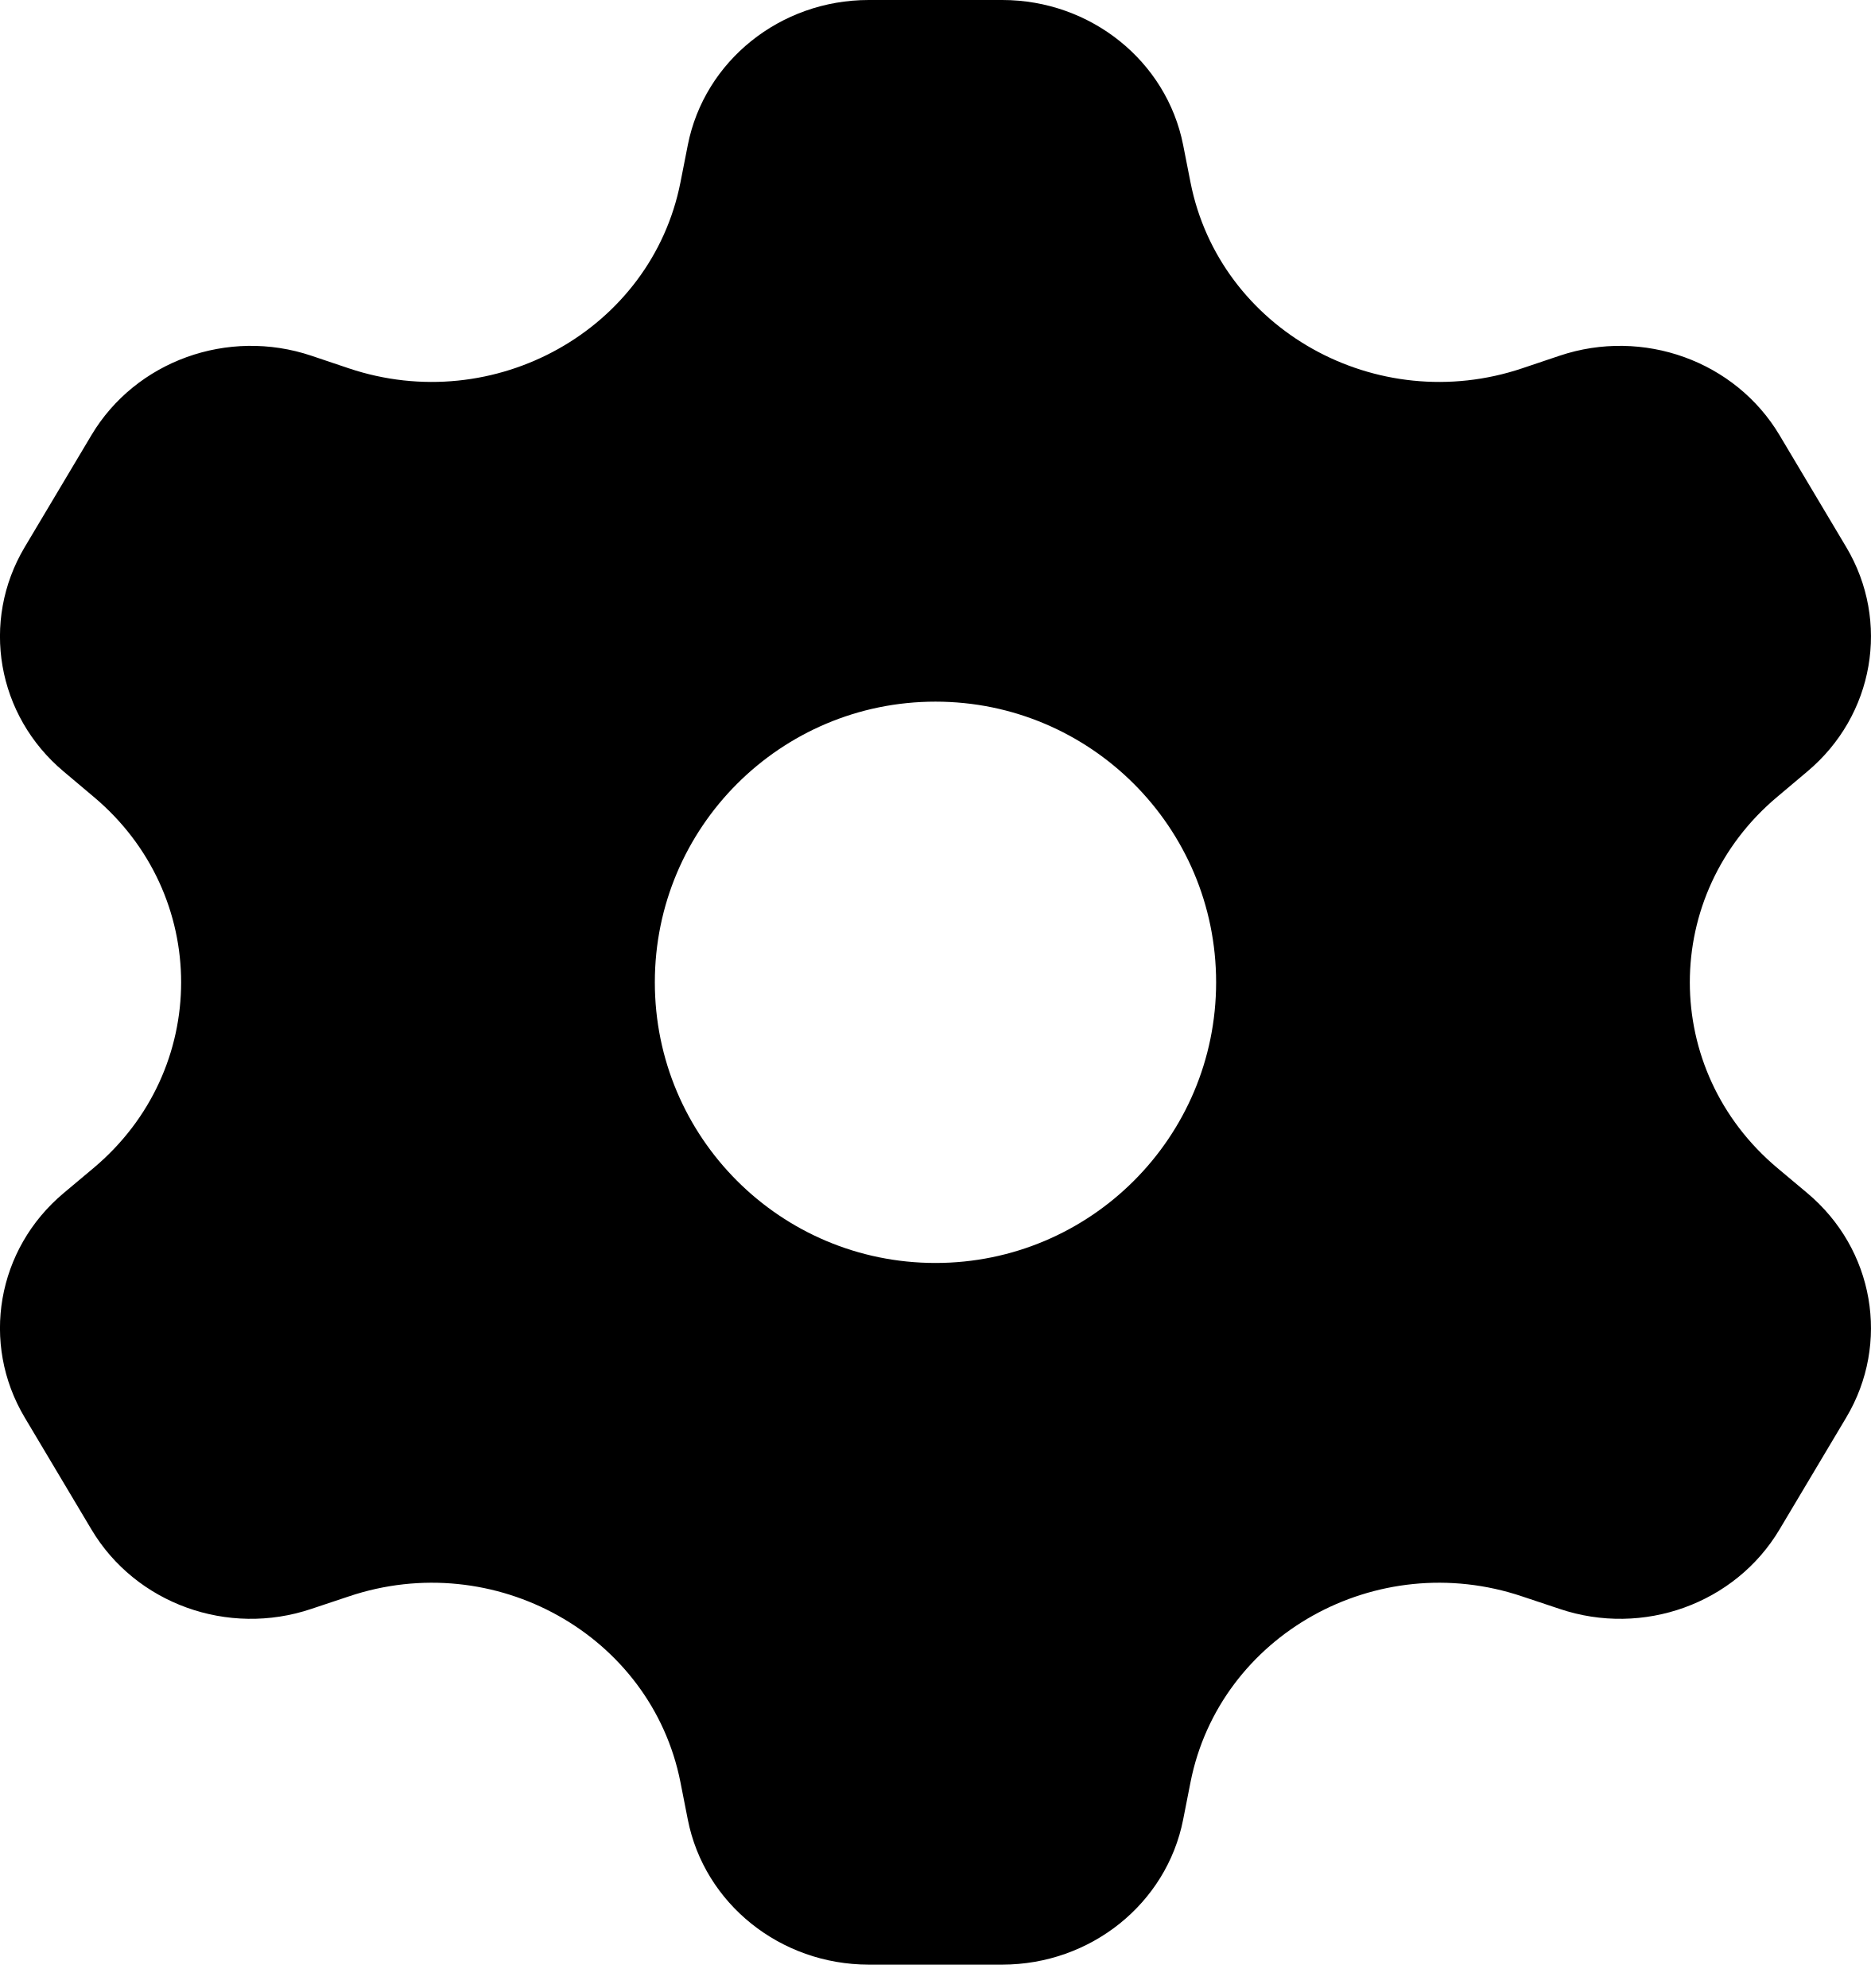
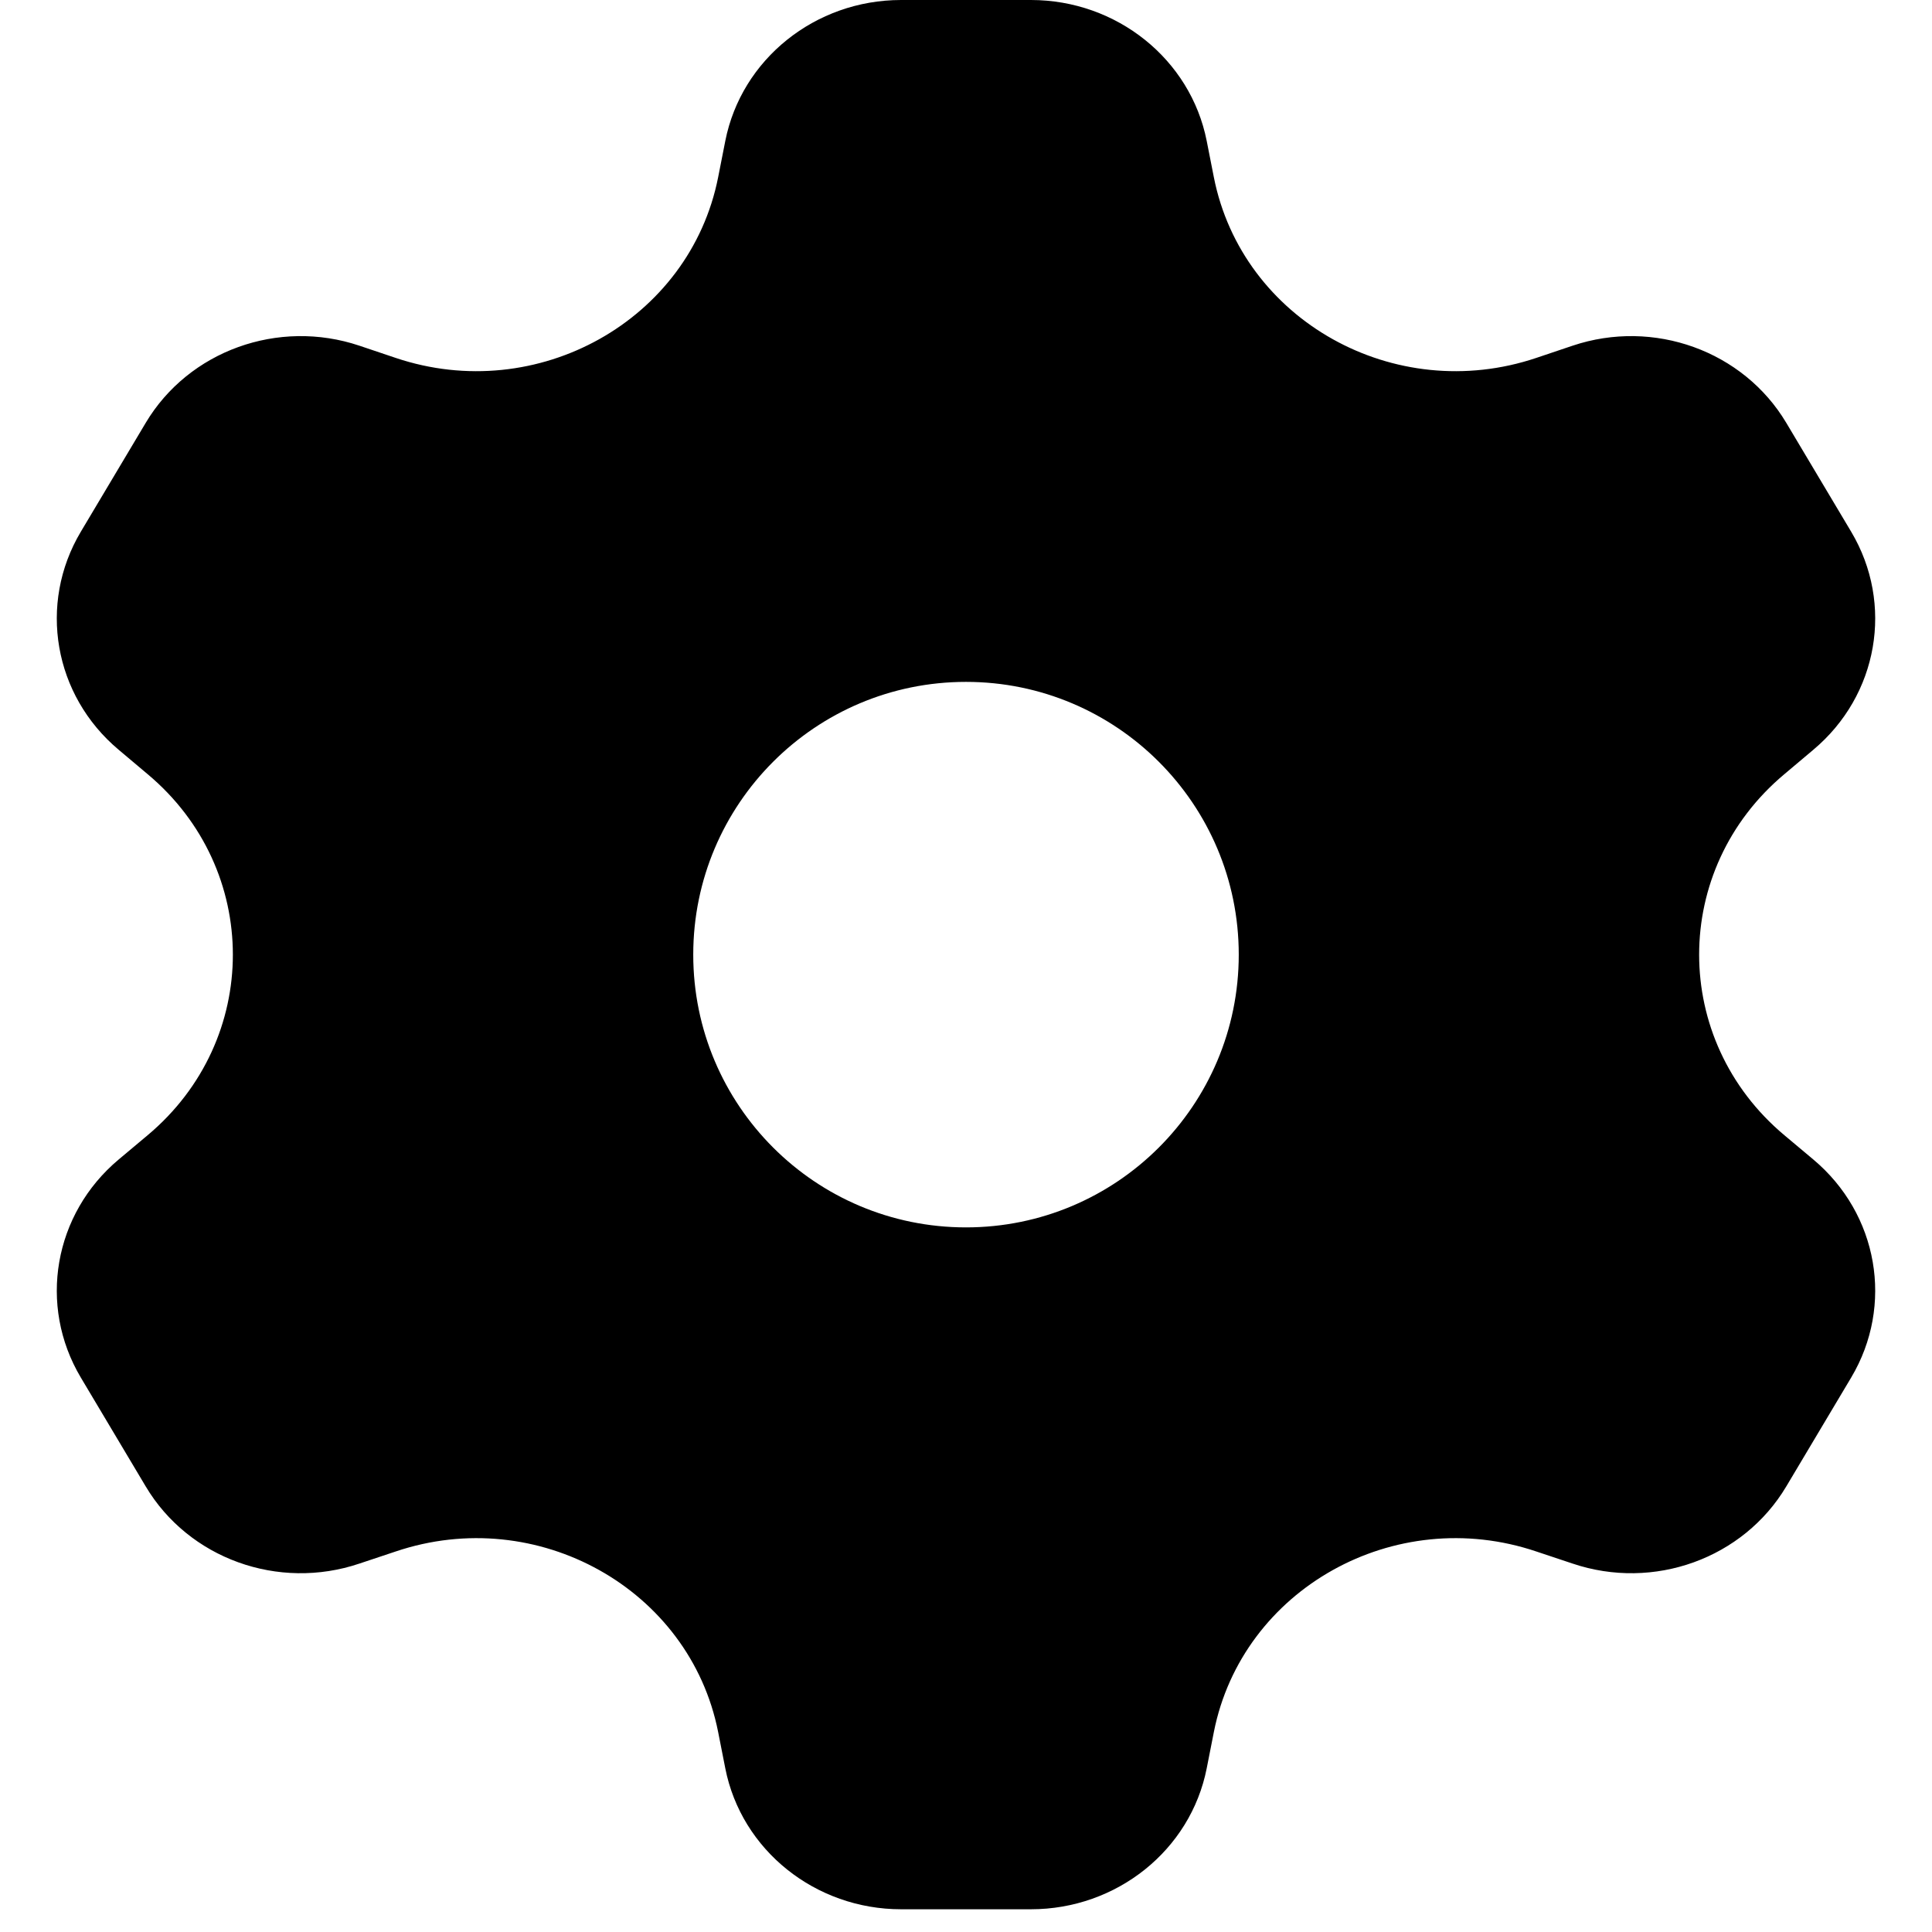
- <svg xmlns="http://www.w3.org/2000/svg" width="16" height="17" viewBox="0 0 16 17" fill="none">
+ <svg xmlns="http://www.w3.org/2000/svg" width="32" height="32" viewBox="0 0 16 17" fill="none">
  <path fill-rule="evenodd" clip-rule="evenodd" d="M8.571 0C9.326 0 9.976 0.521 10.118 1.24L10.181 1.56C10.43 2.818 11.772 3.569 13.019 3.149L13.337 3.042C14.051 2.802 14.84 3.087 15.218 3.721L15.789 4.679C16.167 5.314 16.027 6.119 15.455 6.598L15.201 6.812C14.201 7.649 14.201 9.151 15.201 9.989L15.455 10.202C16.027 10.681 16.167 11.486 15.789 12.121L15.218 13.079C14.84 13.714 14.051 13.999 13.337 13.758L13.019 13.652C11.772 13.231 10.43 13.982 10.181 15.24L10.118 15.56C9.976 16.28 9.326 16.8 8.571 16.8H7.429C6.674 16.8 6.024 16.28 5.882 15.56L5.819 15.24C5.57 13.982 4.228 13.231 2.981 13.652L2.663 13.758C1.949 13.999 1.16 13.714 0.782 13.079L0.211 12.121C-0.167 11.486 -0.027 10.681 0.545 10.202L0.799 9.989C1.799 9.151 1.799 7.649 0.799 6.812L0.545 6.598C-0.027 6.119 -0.167 5.314 0.211 4.679L0.782 3.721C1.16 3.087 1.949 2.802 2.663 3.042L2.981 3.149C4.228 3.569 5.57 2.818 5.819 1.56L5.882 1.24C6.024 0.521 6.673 0 7.429 0H8.571ZM8 10.8C9.325 10.8 10.4 9.726 10.4 8.4C10.4 7.075 9.325 6 8 6C6.674 6 5.6 7.075 5.6 8.4C5.6 9.726 6.674 10.8 8 10.8Z" fill="black" />
</svg>
